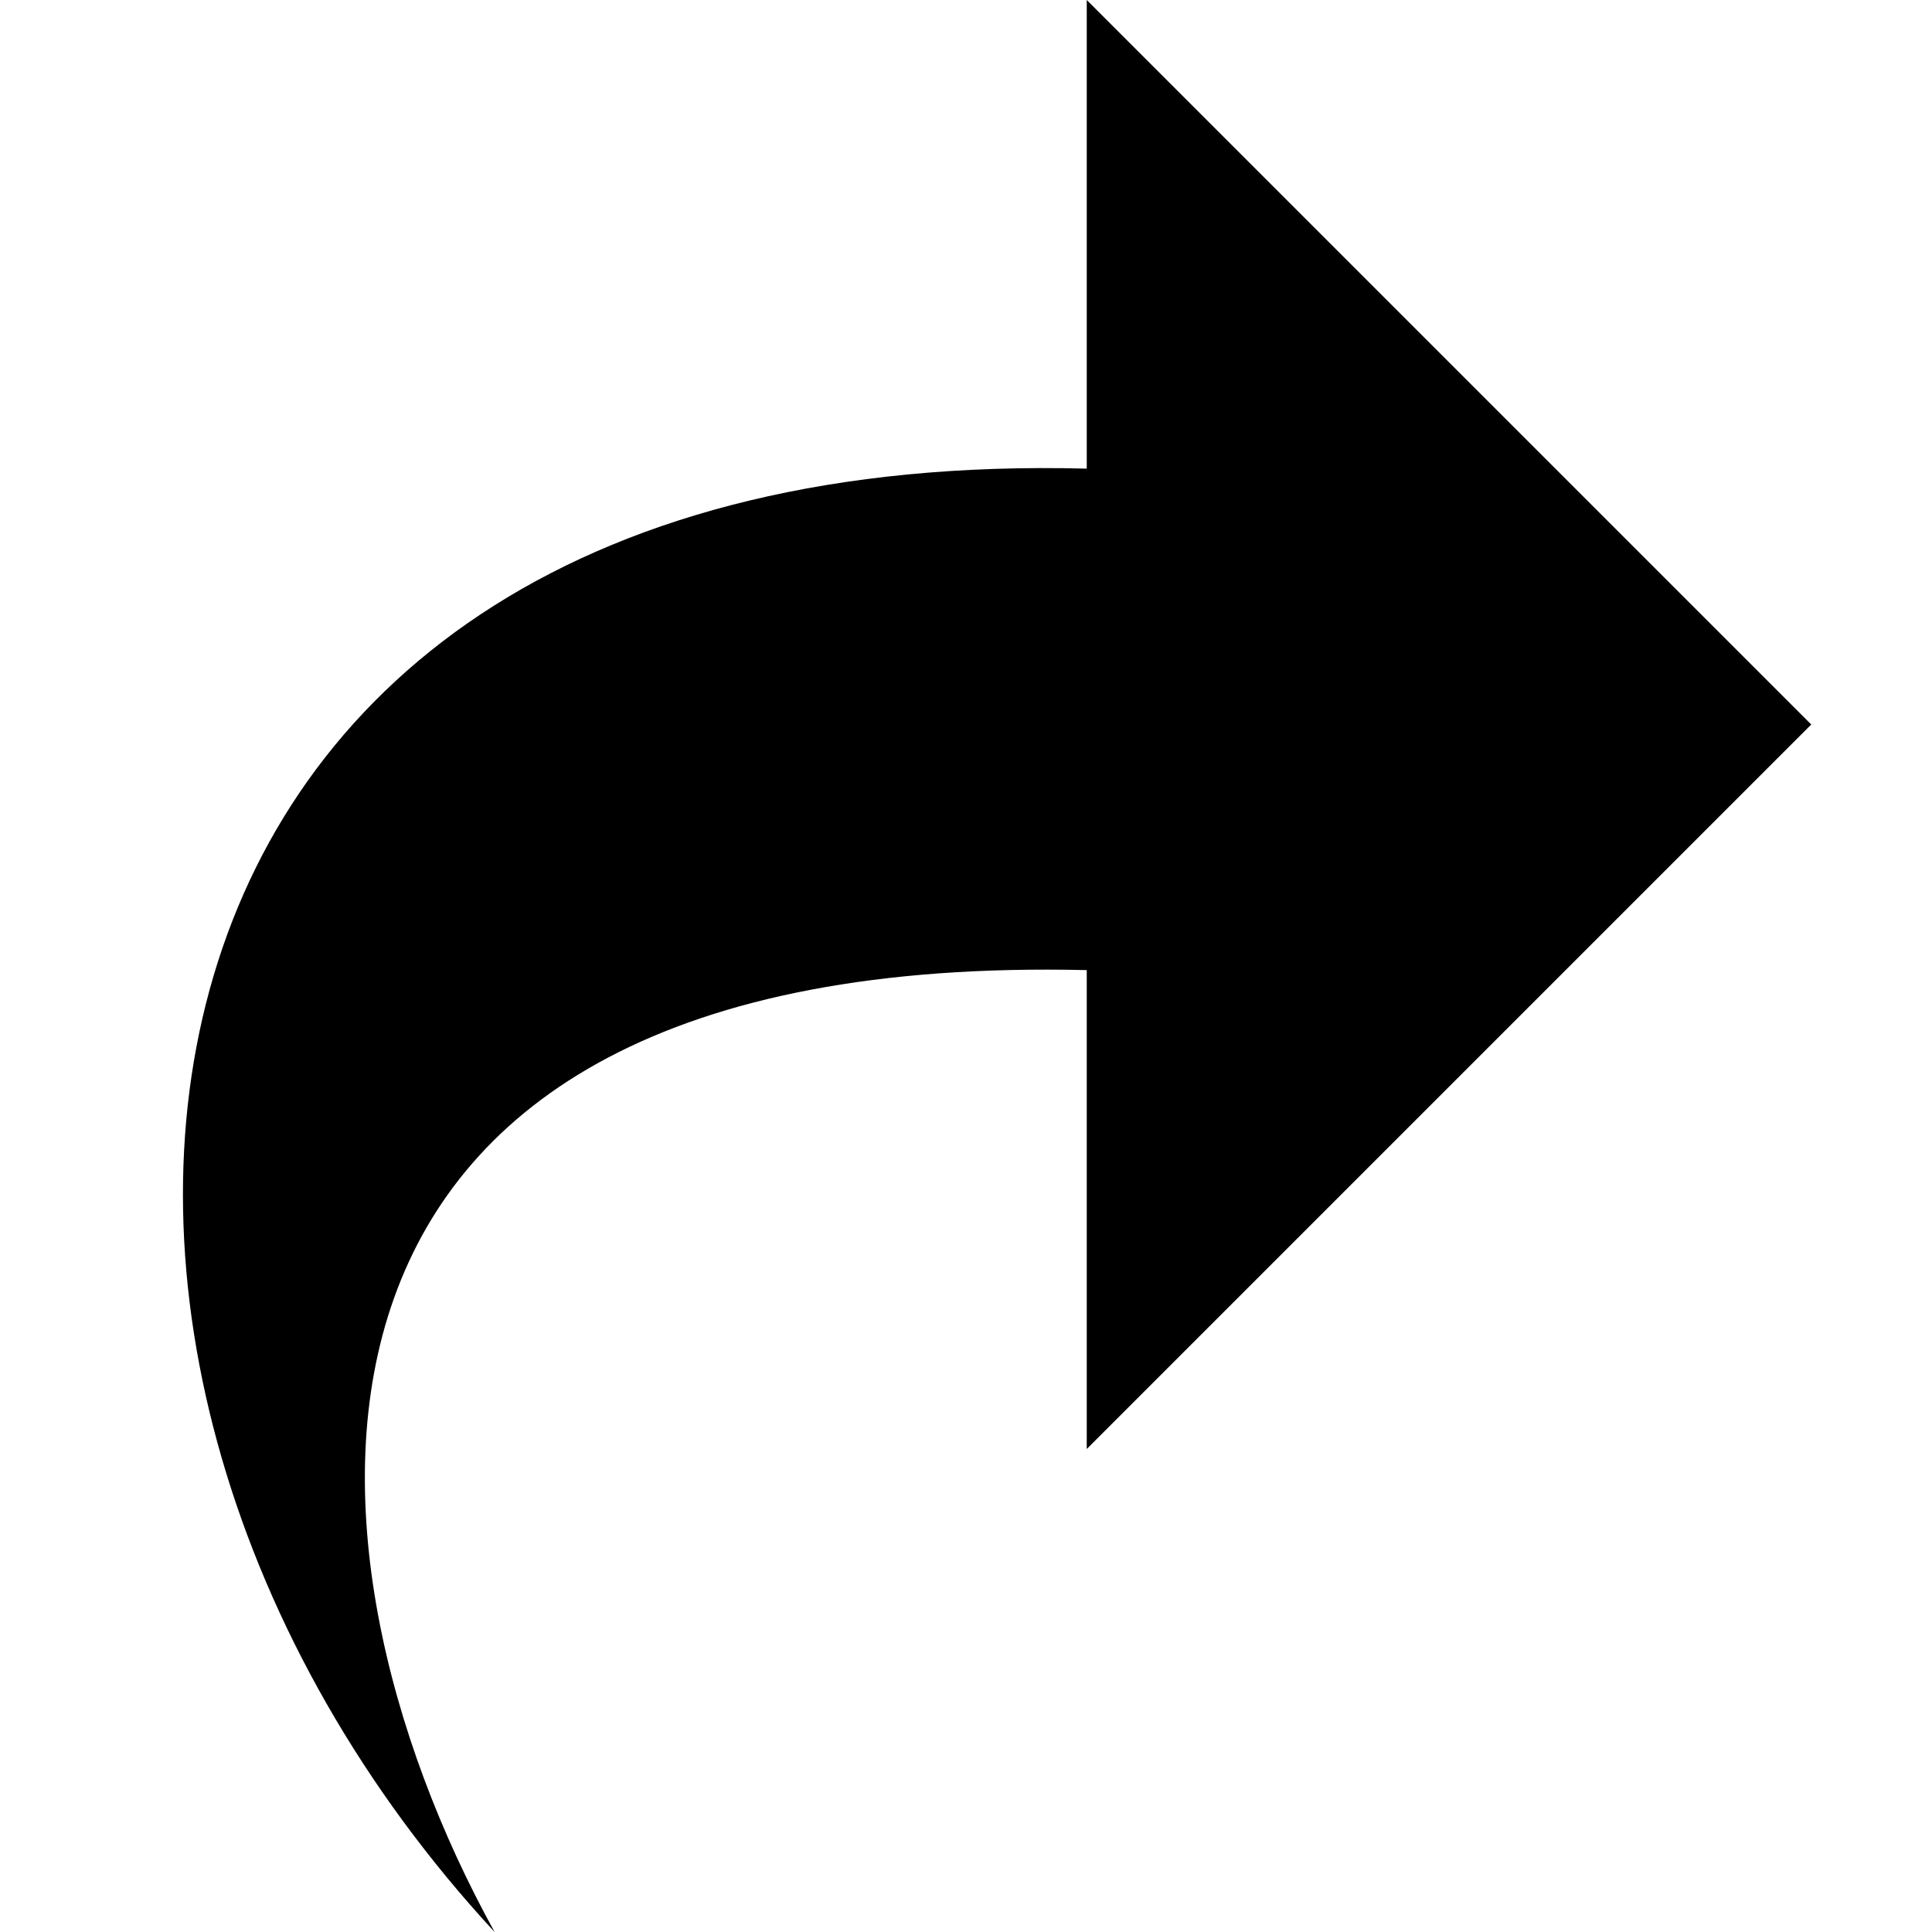
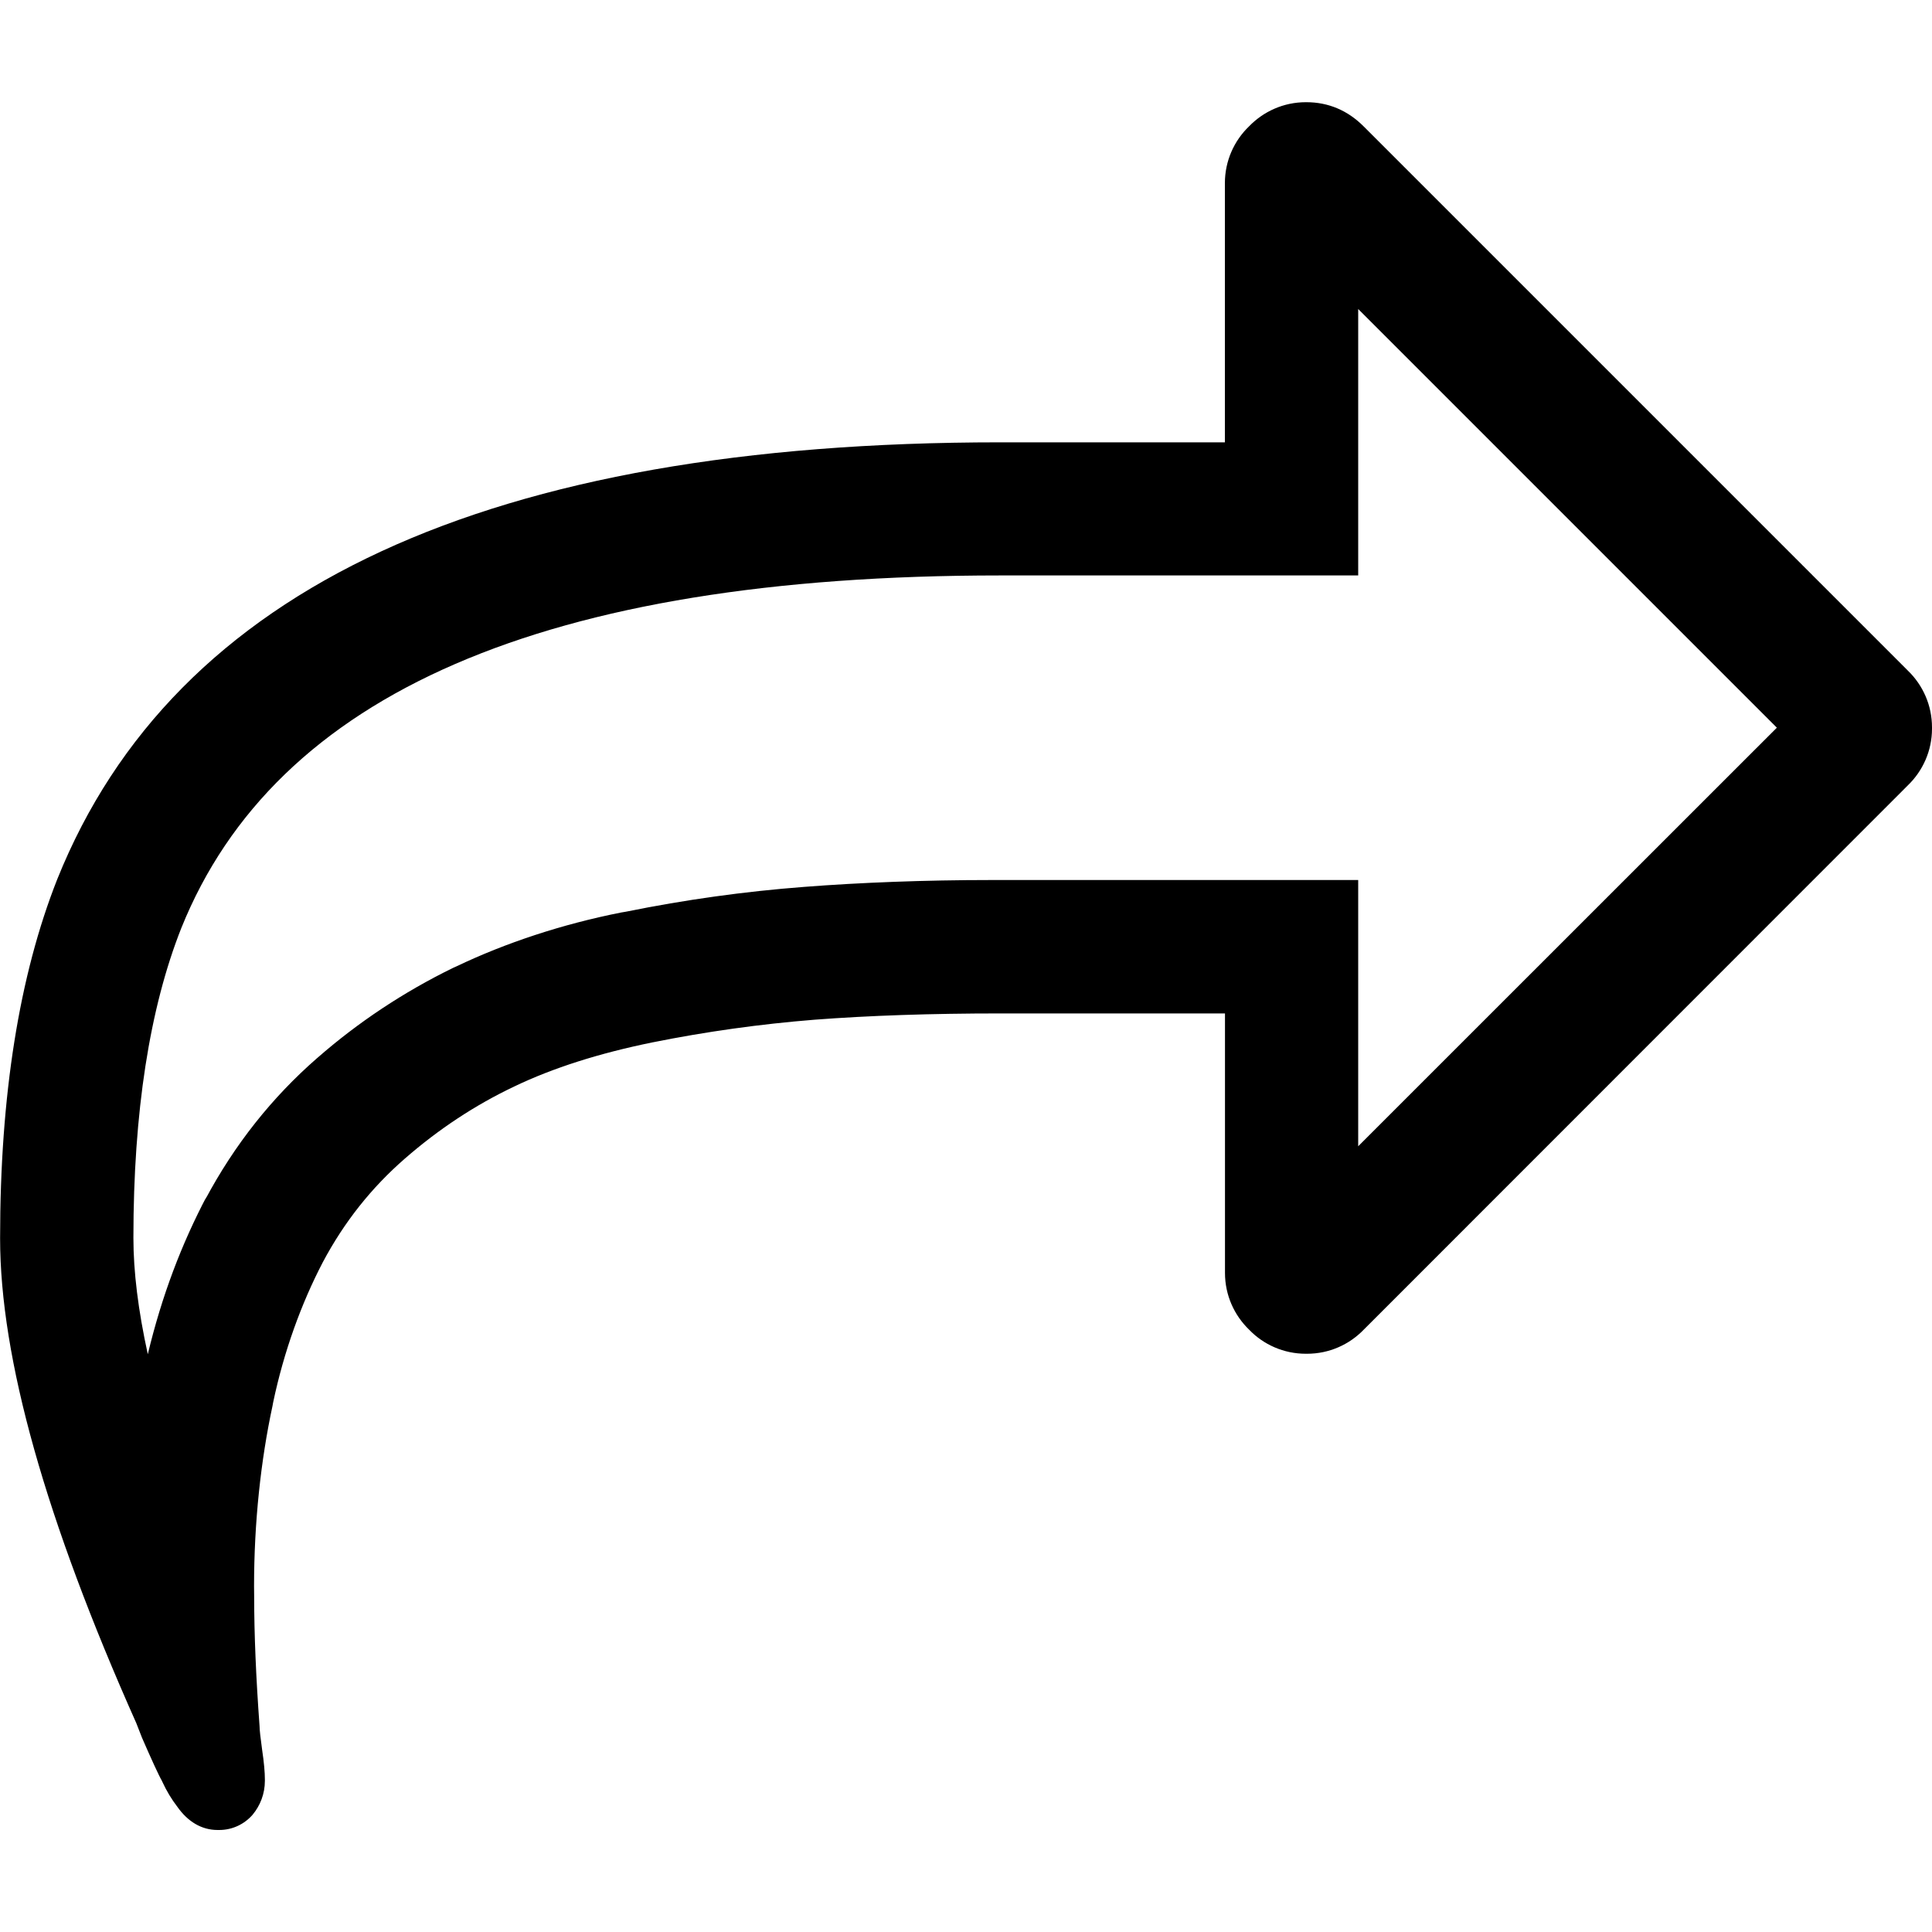
- <svg xmlns="http://www.w3.org/2000/svg" version="1.1" width="32" height="32" viewBox="0 0 32 32">
-   <path d="M18 7.762v-7.762l12 12-12 12v-7.932c-13.961-0.328-13.362 9.493-9.808 15.932-8.772-9.482-6.909-24.674 9.808-24.238z" />
+ <svg xmlns="http://www.w3.org/2000/svg" version="1.1" width="20" height="20" viewBox="0 0 20 20">
+   <path d="M12.68 4.577v-2.677c0-0.001-0-0.003-0-0.004 0-0.231 0.096-0.44 0.25-0.588l0-0c0.149-0.154 0.357-0.25 0.588-0.25 0.002 0 0.003 0 0.005 0h-0c0.228 0 0.428 0.085 0.592 0.249l5.636 5.636c0.154 0.149 0.249 0.357 0.249 0.587 0 0.002 0 0.004-0 0.006v-0c0 0.002 0 0.004 0 0.007 0 0.23-0.096 0.438-0.249 0.586l-0 0-5.634 5.636c-0.149 0.154-0.357 0.249-0.587 0.249-0.002 0-0.005-0-0.007-0h0c-0.002 0-0.003 0-0.005 0-0.23 0-0.439-0.095-0.587-0.249l-0-0c-0.154-0.149-0.25-0.357-0.25-0.588 0-0.002 0-0.003 0-0.005v0-2.681h-2.328c-0.715 0-1.357 0.022-1.921 0.065-0.563 0.045-1.122 0.123-1.679 0.235-0.55 0.112-1.029 0.264-1.431 0.457-0.404 0.192-0.78 0.44-1.13 0.745-0.347 0.302-0.629 0.657-0.85 1.073-0.224 0.429-0.404 0.927-0.514 1.45l-0.007 0.038c-0.121 0.561-0.191 1.206-0.191 1.866 0 0.034 0 0.068 0.001 0.102l-0-0.005c0 0.4 0.019 0.849 0.056 1.353 0 0.036 0.009 0.117 0.026 0.24 0.020 0.134 0.029 0.237 0.029 0.311 0 0.004 0 0.009 0 0.014 0 0.134-0.048 0.256-0.127 0.351l0.001-0.001c-0.085 0.098-0.209 0.159-0.347 0.159-0.006 0-0.011-0-0.017-0l0.001 0c-0.167 0-0.309-0.087-0.417-0.24-0.060-0.078-0.113-0.166-0.156-0.26l-0.004-0.009c-0.031-0.052-0.12-0.248-0.206-0.446l-0.059-0.151c-0.939-2.107-1.41-3.779-1.41-5.020 0-1.477 0.197-2.718 0.592-3.717 1.214-3.020 4.477-4.522 9.76-4.522h2.328zM2.124 12.419c0.305-0.573 0.694-1.060 1.157-1.464l0.006-0.005c0.417-0.365 0.89-0.68 1.402-0.93l0.038-0.017c0.504-0.241 1.091-0.436 1.704-0.557l0.048-0.008c0.612-0.124 1.228-0.21 1.846-0.257 0.578-0.045 1.252-0.071 1.932-0.071 0.034 0 0.068 0 0.101 0l-0.005-0h3.707v2.756l4.334-4.333-4.334-4.334v2.758h-3.707c-4.718 0-7.501 1.228-8.476 3.65-0.329 0.831-0.496 1.905-0.496 3.208 0 0.347 0.049 0.748 0.149 1.204 0.146-0.608 0.35-1.143 0.613-1.641l-0.018 0.038z" />
</svg>
